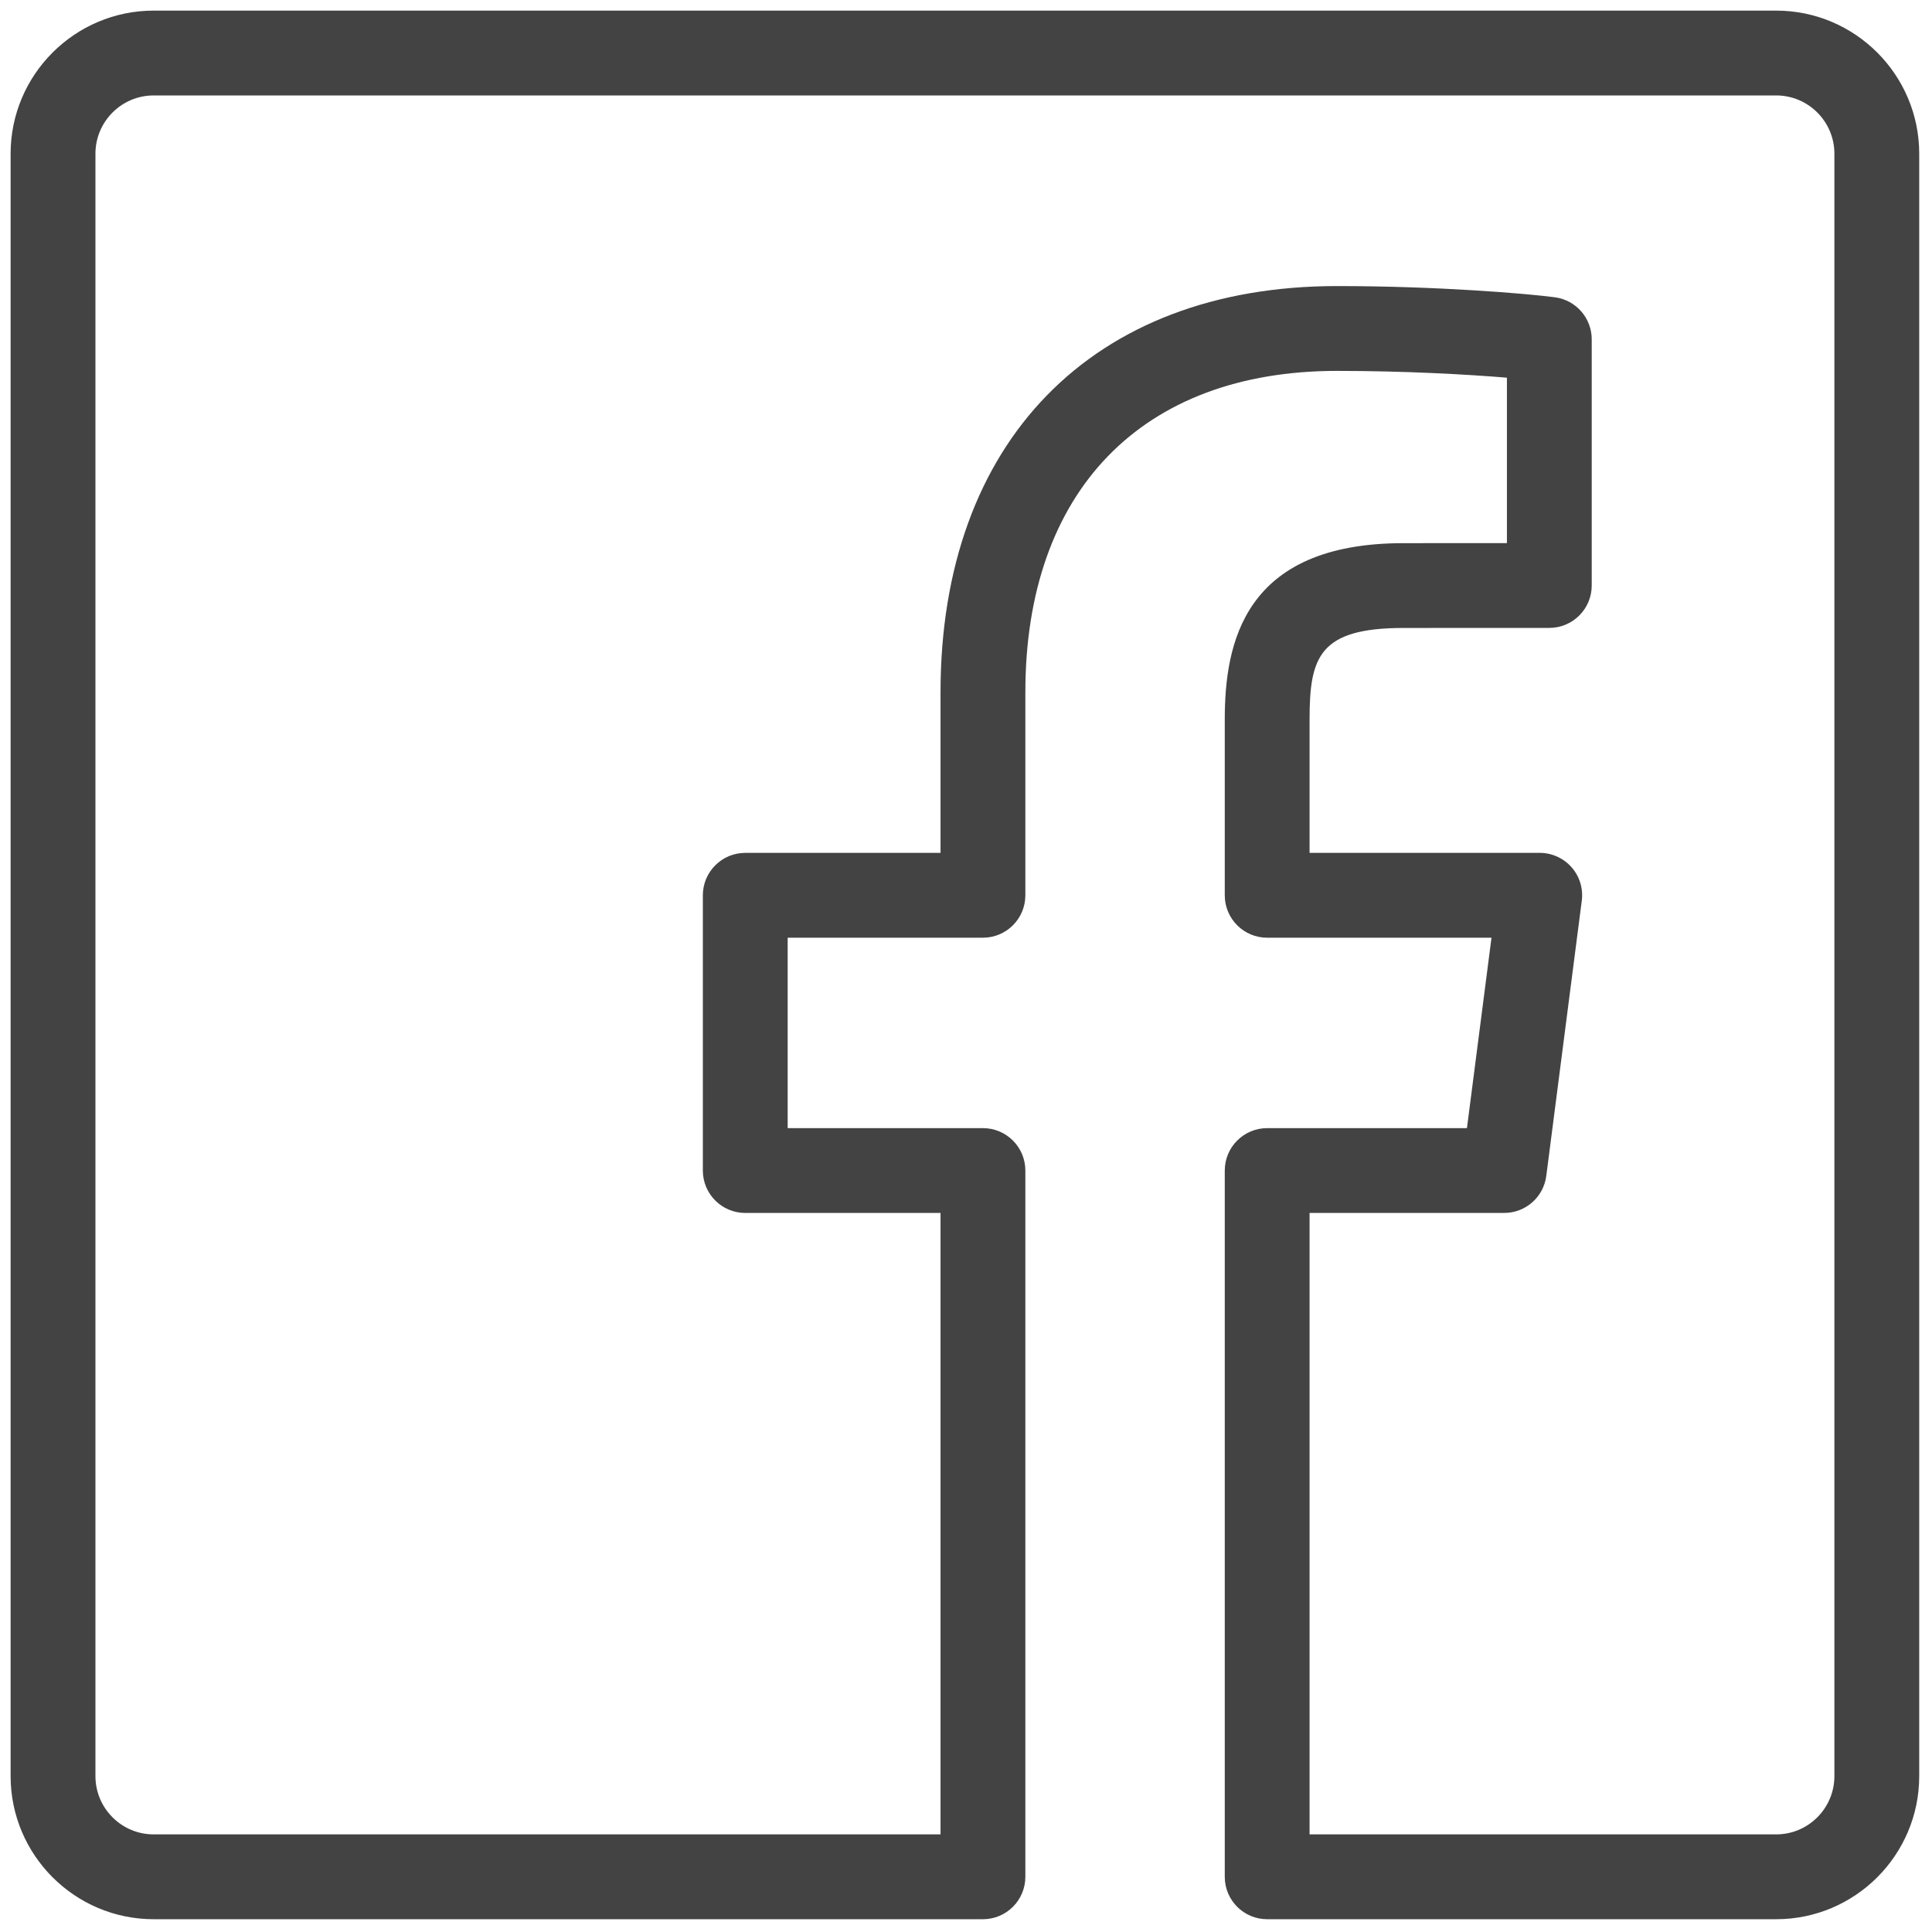
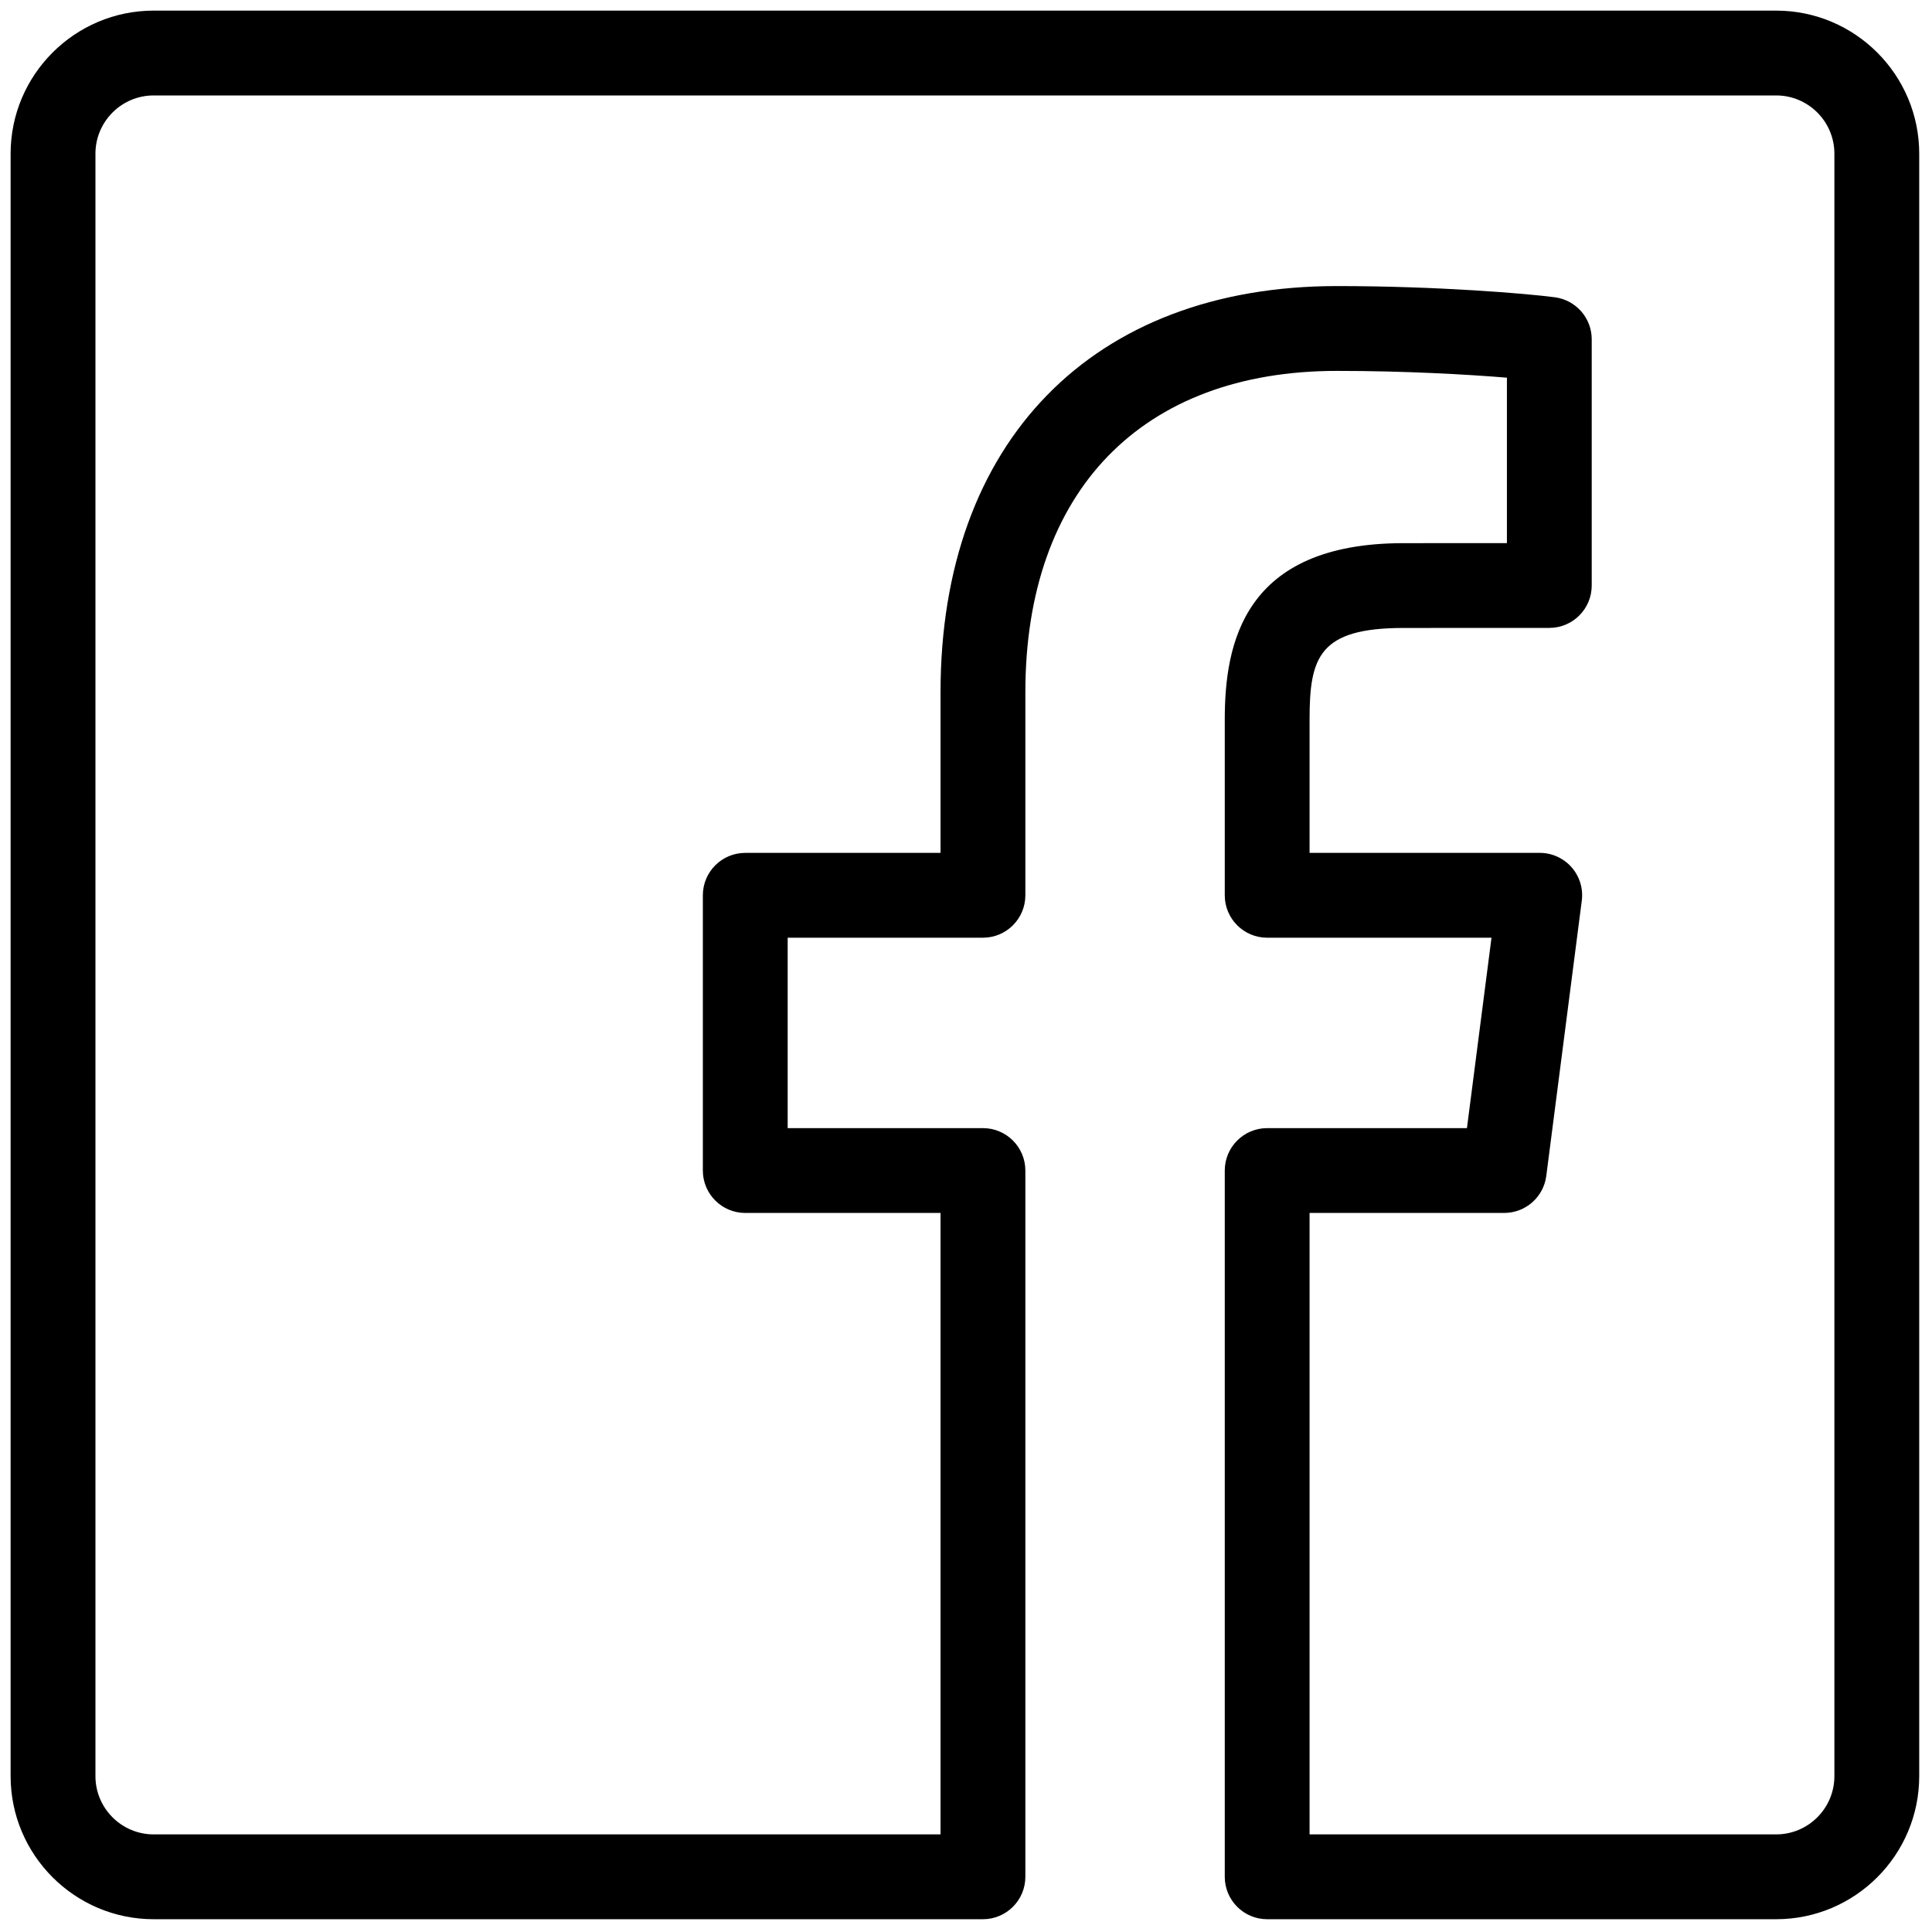
<svg xmlns="http://www.w3.org/2000/svg" version="1.1" width="256" height="256" viewBox="0 0 256 256" xml:space="preserve">
  <defs>
</defs>
  <g style="stroke: none; stroke-width: 0; stroke-dasharray: none; stroke-linecap: butt; stroke-linejoin: miter; stroke-miterlimit: 10; fill: none; fill-rule: nonzero; opacity: 1;" transform="translate(1.406593 1.406593) scale(2.81 2.81)">
-     <path d="M 83.254 90 H 59.253 c -1.104 0 -2 -0.896 -2 -2 V 54.696 c 0 -1.104 0.896 -2 2 -2 h 9.42 l 1.158 -8.979 H 59.253 c -1.104 0 -2 -0.896 -2 -2 v -8.286 c 0 -3.571 0.874 -8.319 8.432 -8.319 l 4.873 -0.002 v -7.801 c -1.871 -0.154 -4.797 -0.32 -8.015 -0.32 c -9.2 0 -14.693 5.666 -14.693 15.156 v 9.572 c 0 1.104 -0.896 2 -2 2 h -9.208 v 8.979 h 9.208 c 1.104 0 2 0.896 2 2 V 88 c 0 1.104 -0.896 2 -2 2 H 6.747 C 3.027 90 0 86.974 0 83.253 V 6.747 C 0 3.026 3.027 0 6.747 0 h 76.507 C 86.974 0 90 3.026 90 6.747 v 76.506 C 90 86.974 86.974 90 83.254 90 z M 61.253 86 h 22.001 C 84.769 86 86 84.768 86 83.253 V 6.747 C 86 5.232 84.769 4 83.254 4 H 6.747 C 5.232 4 4 5.232 4 6.747 v 76.506 C 4 84.768 5.232 86 6.747 86 H 43.85 V 56.696 h -9.208 c -1.104 0 -2 -0.896 -2 -2 V 41.717 c 0 -1.104 0.896 -2 2 -2 h 9.208 v -7.572 c 0 -11.816 7.163 -19.156 18.693 -19.156 c 4.763 0 8.981 0.356 10.278 0.529 c 0.994 0.132 1.736 0.98 1.736 1.982 v 11.608 c 0 1.104 -0.895 2 -1.999 2 l -6.873 0.003 c -3.995 0 -4.433 1.383 -4.433 4.319 v 6.286 h 10.853 c 0.575 0 1.122 0.248 1.502 0.679 c 0.38 0.432 0.555 1.006 0.481 1.577 l -1.674 12.979 c -0.129 0.997 -0.978 1.744 -1.983 1.744 h -9.179 V 86 z" style="stroke: none; stroke-width: 1; stroke-dasharray: none; stroke-linecap: butt; stroke-linejoin: miter; stroke-miterlimit: 10; fill: #434343; fill-rule: nonzero; opacity: 1;" transform=" matrix(1 0 0 1 0 0) " stroke-linecap="round" />
+     <path fill="currentColor" d="M 83.254 90 H 59.253 c -1.104 0 -2 -0.896 -2 -2 V 54.696 c 0 -1.104 0.896 -2 2 -2 h 9.42 l 1.158 -8.979 H 59.253 c -1.104 0 -2 -0.896 -2 -2 v -8.286 c 0 -3.571 0.874 -8.319 8.432 -8.319 l 4.873 -0.002 v -7.801 c -1.871 -0.154 -4.797 -0.32 -8.015 -0.32 c -9.2 0 -14.693 5.666 -14.693 15.156 v 9.572 c 0 1.104 -0.896 2 -2 2 h -9.208 v 8.979 h 9.208 c 1.104 0 2 0.896 2 2 V 88 c 0 1.104 -0.896 2 -2 2 H 6.747 C 3.027 90 0 86.974 0 83.253 V 6.747 C 0 3.026 3.027 0 6.747 0 h 76.507 C 86.974 0 90 3.026 90 6.747 v 76.506 C 90 86.974 86.974 90 83.254 90 z M 61.253 86 h 22.001 C 84.769 86 86 84.768 86 83.253 V 6.747 C 86 5.232 84.769 4 83.254 4 H 6.747 C 5.232 4 4 5.232 4 6.747 v 76.506 C 4 84.768 5.232 86 6.747 86 H 43.85 V 56.696 h -9.208 c -1.104 0 -2 -0.896 -2 -2 V 41.717 c 0 -1.104 0.896 -2 2 -2 h 9.208 v -7.572 c 0 -11.816 7.163 -19.156 18.693 -19.156 c 4.763 0 8.981 0.356 10.278 0.529 c 0.994 0.132 1.736 0.98 1.736 1.982 v 11.608 c 0 1.104 -0.895 2 -1.999 2 l -6.873 0.003 c -3.995 0 -4.433 1.383 -4.433 4.319 v 6.286 h 10.853 c 0.575 0 1.122 0.248 1.502 0.679 c 0.38 0.432 0.555 1.006 0.481 1.577 l -1.674 12.979 c -0.129 0.997 -0.978 1.744 -1.983 1.744 h -9.179 V 86 z" style="stroke: none; stroke-width: 1; stroke-dasharray: none; stroke-linecap: butt; stroke-linejoin: miter; stroke-miterlimit: 10; opacity: 1;" transform=" matrix(1 0 0 1 0 0) " stroke-linecap="round" />
  </g>
</svg>
